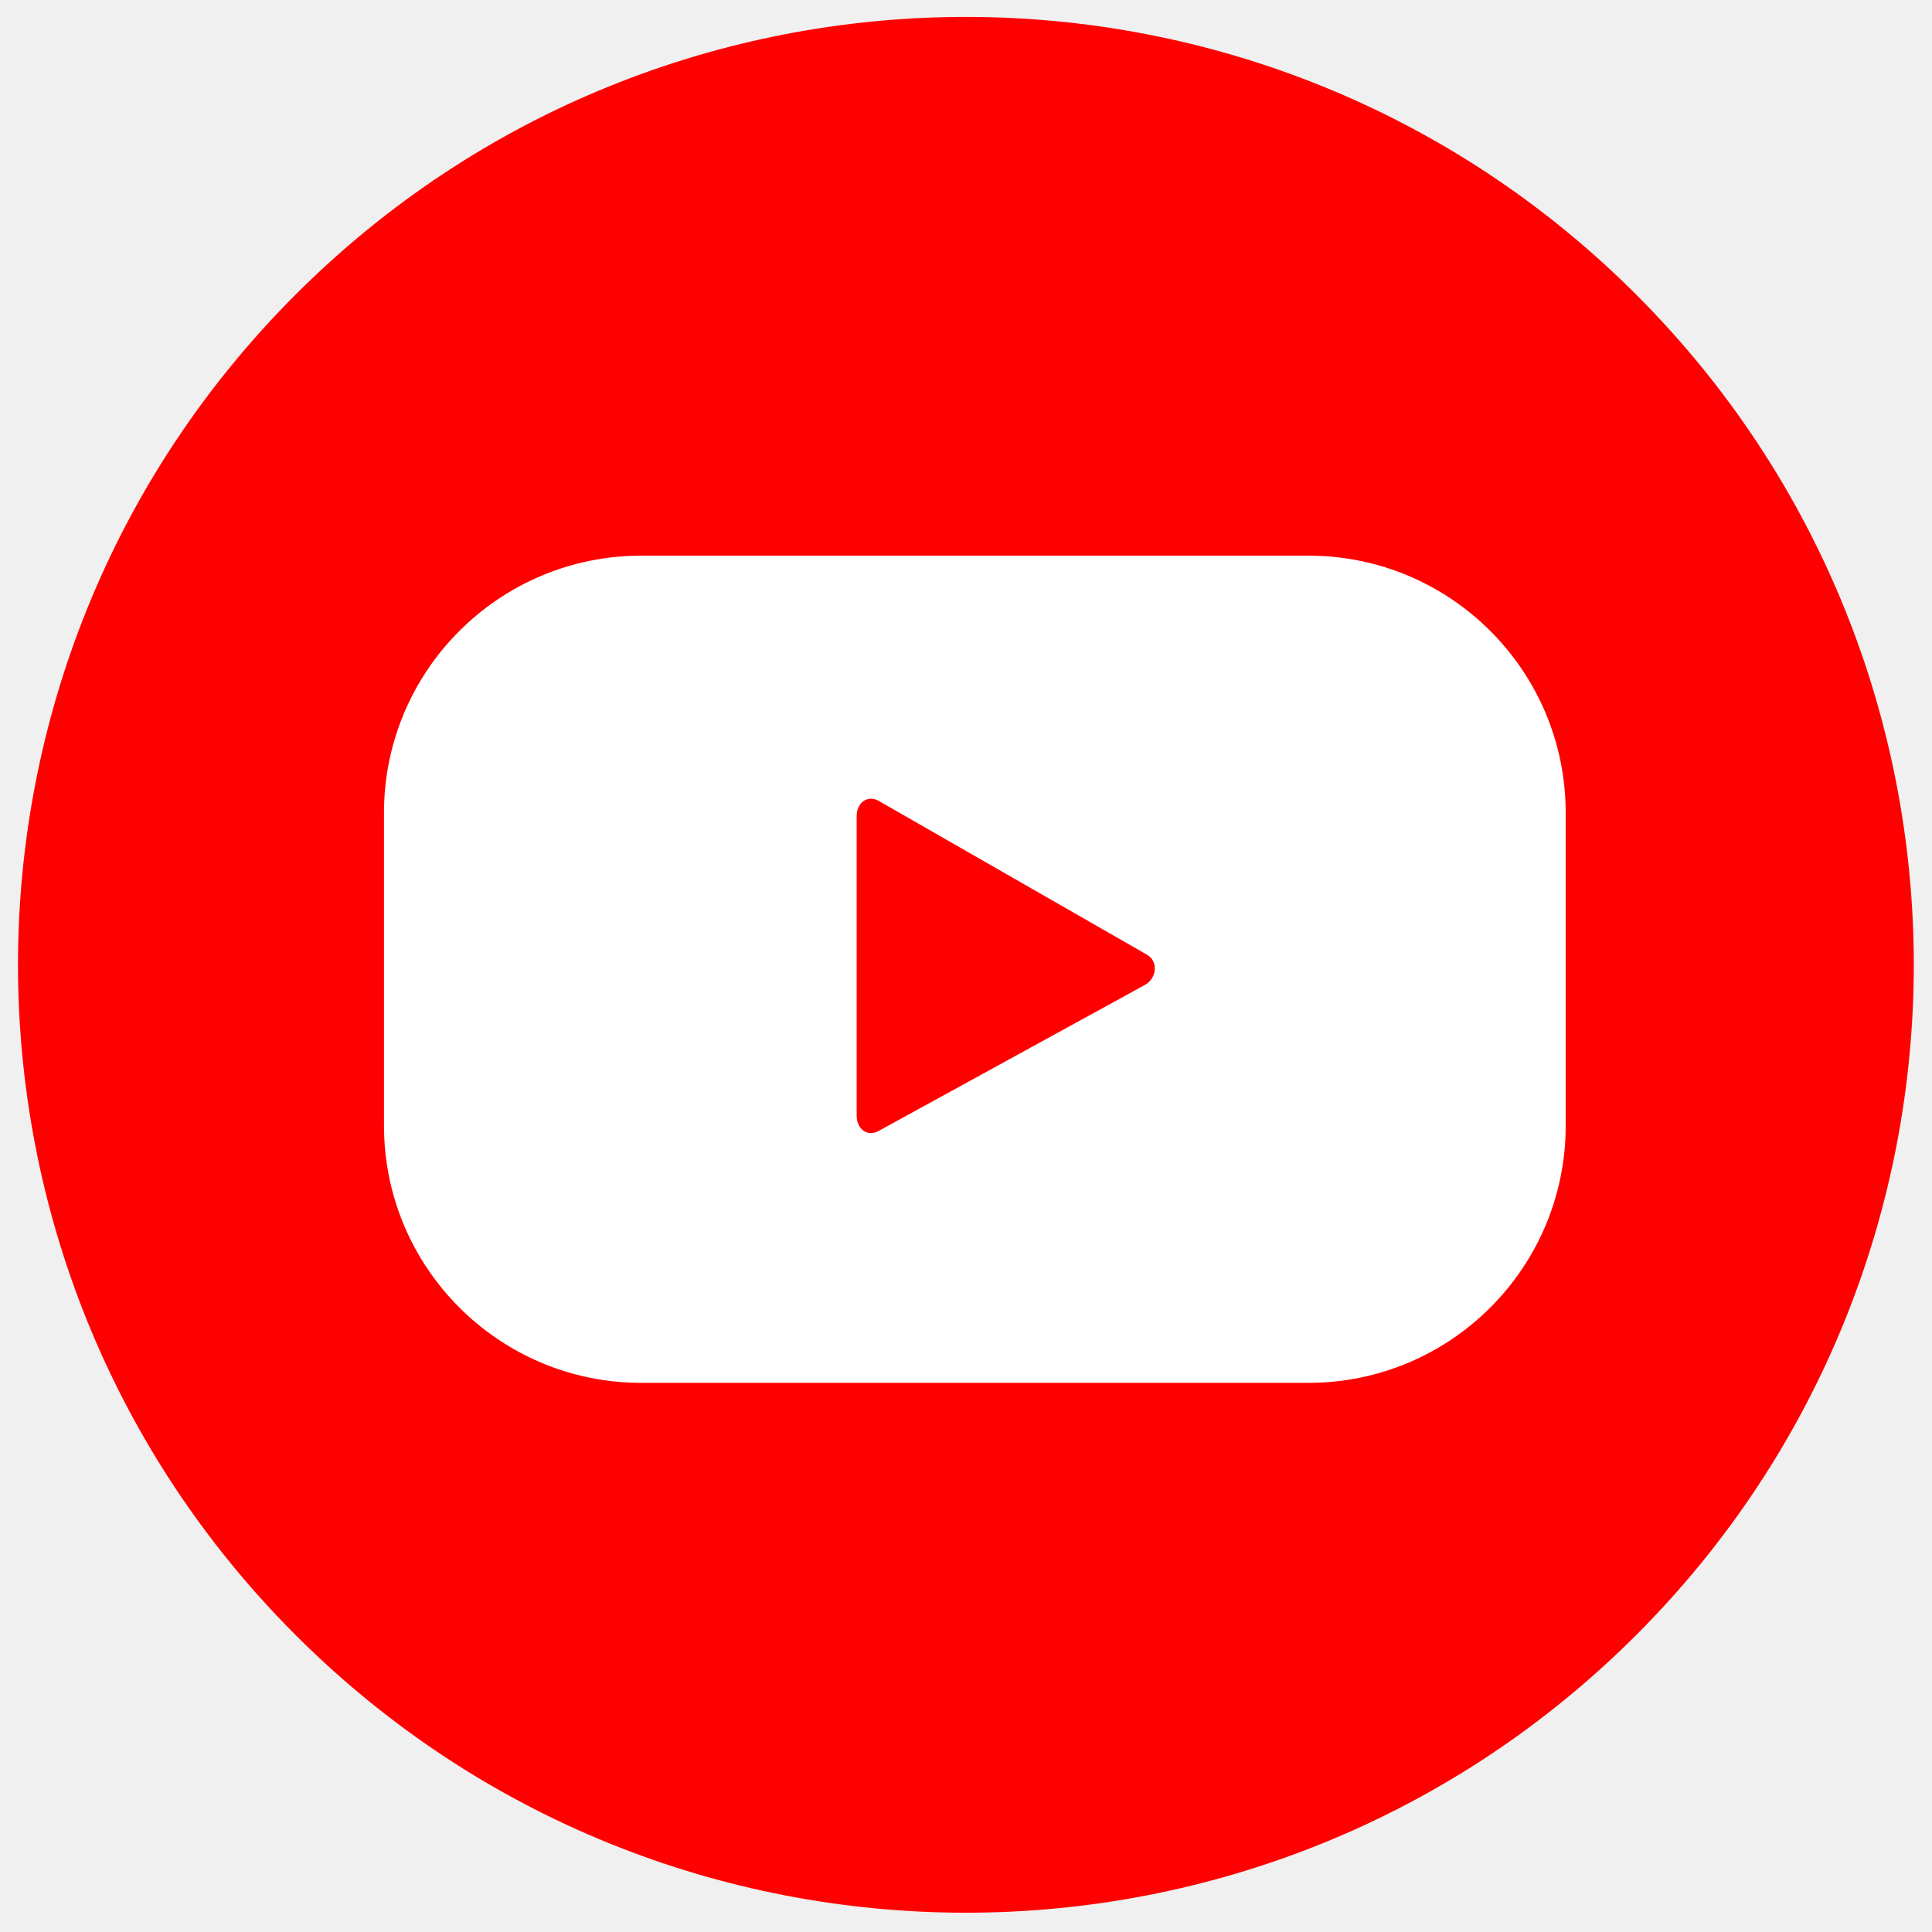
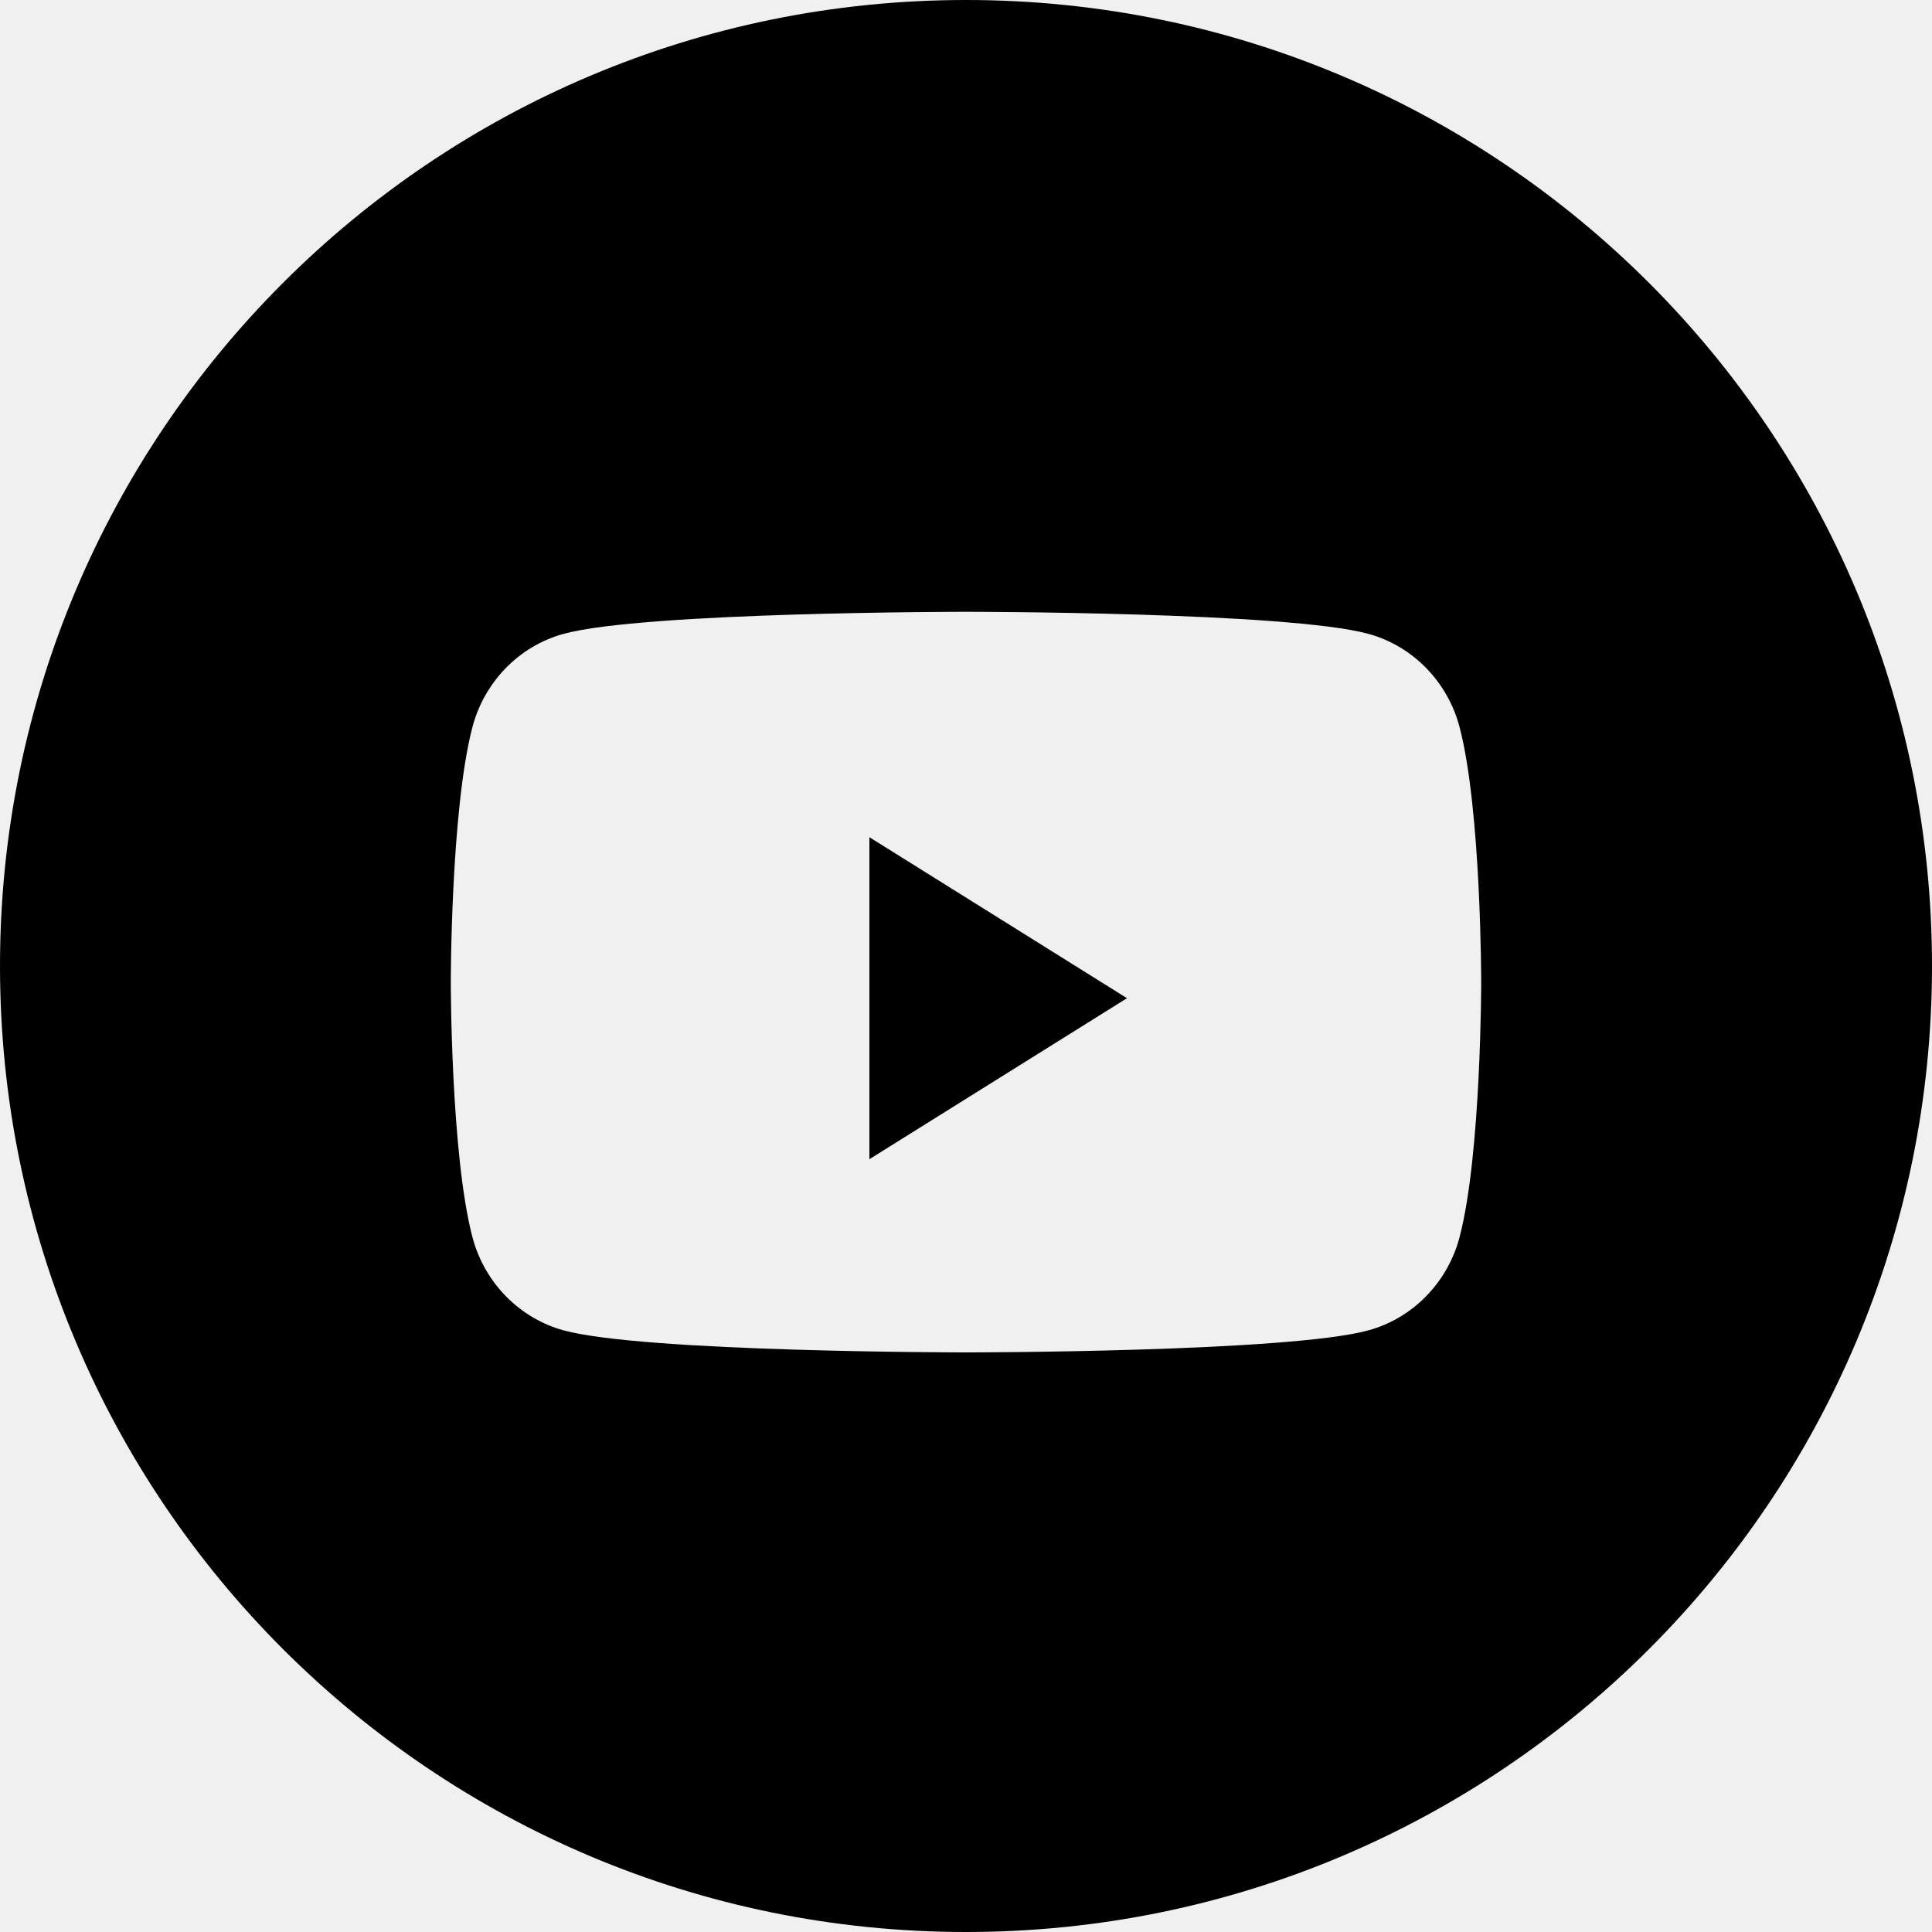
- <svg xmlns="http://www.w3.org/2000/svg" version="1.1" id="Layer_1" x="0px" y="0px" viewBox="0 0 512 512" style="enable-background:new 0 0 512 512;" xml:space="preserve">
-   <style type="text/css">
- 	.st0{fill:#FF0000;}
- 	.st1{fill:#FFFFFF;}
- </style>
-   <ellipse transform="matrix(0.7071 -0.7071 0.7071 0.7071 -105.8241 255.8913)" class="st0" cx="255.976" cy="255.687" rx="251.205" ry="251.205" />
-   <g>
-     <path class="st1" d="M414.925,215.429c0-37.651-30.522-68.174-68.174-68.174H169.934   c-37.651,0-68.174,30.522-68.174,68.174v82.868c0,37.651,30.522,68.174,68.174,68.174h176.818   c37.651,0,68.174-30.522,68.174-68.174V215.429z M303.366,261.038l-70.517,38.676   c-3.065,1.659-5.822-0.561-5.822-4.047v-79.388c0-3.53,2.843-5.745,5.91-3.998l71.001,40.711   C307.075,254.781,306.541,259.32,303.366,261.038z" />
-   </g>
+ <svg xmlns="http://www.w3.org/2000/svg" width="48" height="48" viewBox="0 0 48 48" fill="none">
+   <path fill-rule="evenodd" clip-rule="evenodd" d="M24 0C10.745 0 0 10.745 0 24C0 37.255 10.745 48 24 48C37.255 48 48 37.255 48 24C48 10.745 37.255 0 24 0ZM34.002 15.749C35.103 16.052 35.971 16.942 36.265 18.073C36.8 20.123 36.8 24.4 36.8 24.4C36.8 24.4 36.8 28.677 36.265 30.727C35.971 31.858 35.103 32.748 34.002 33.051C32.005 33.6 24 33.6 24 33.6C24 33.6 15.995 33.6 13.998 33.051C12.897 32.748 12.029 31.858 11.735 30.727C11.2 28.677 11.2 24.4 11.2 24.4C11.2 24.4 11.2 20.123 11.735 18.073C12.029 16.942 12.897 16.052 13.998 15.749C15.995 15.2 24 15.2 24 15.2C24 15.2 32.005 15.2 34.002 15.749Z" fill="black" />
+   <path d="M21.6 28.8V20.8L28 24.8L21.6 28.8Z" fill="black" />
</svg>
